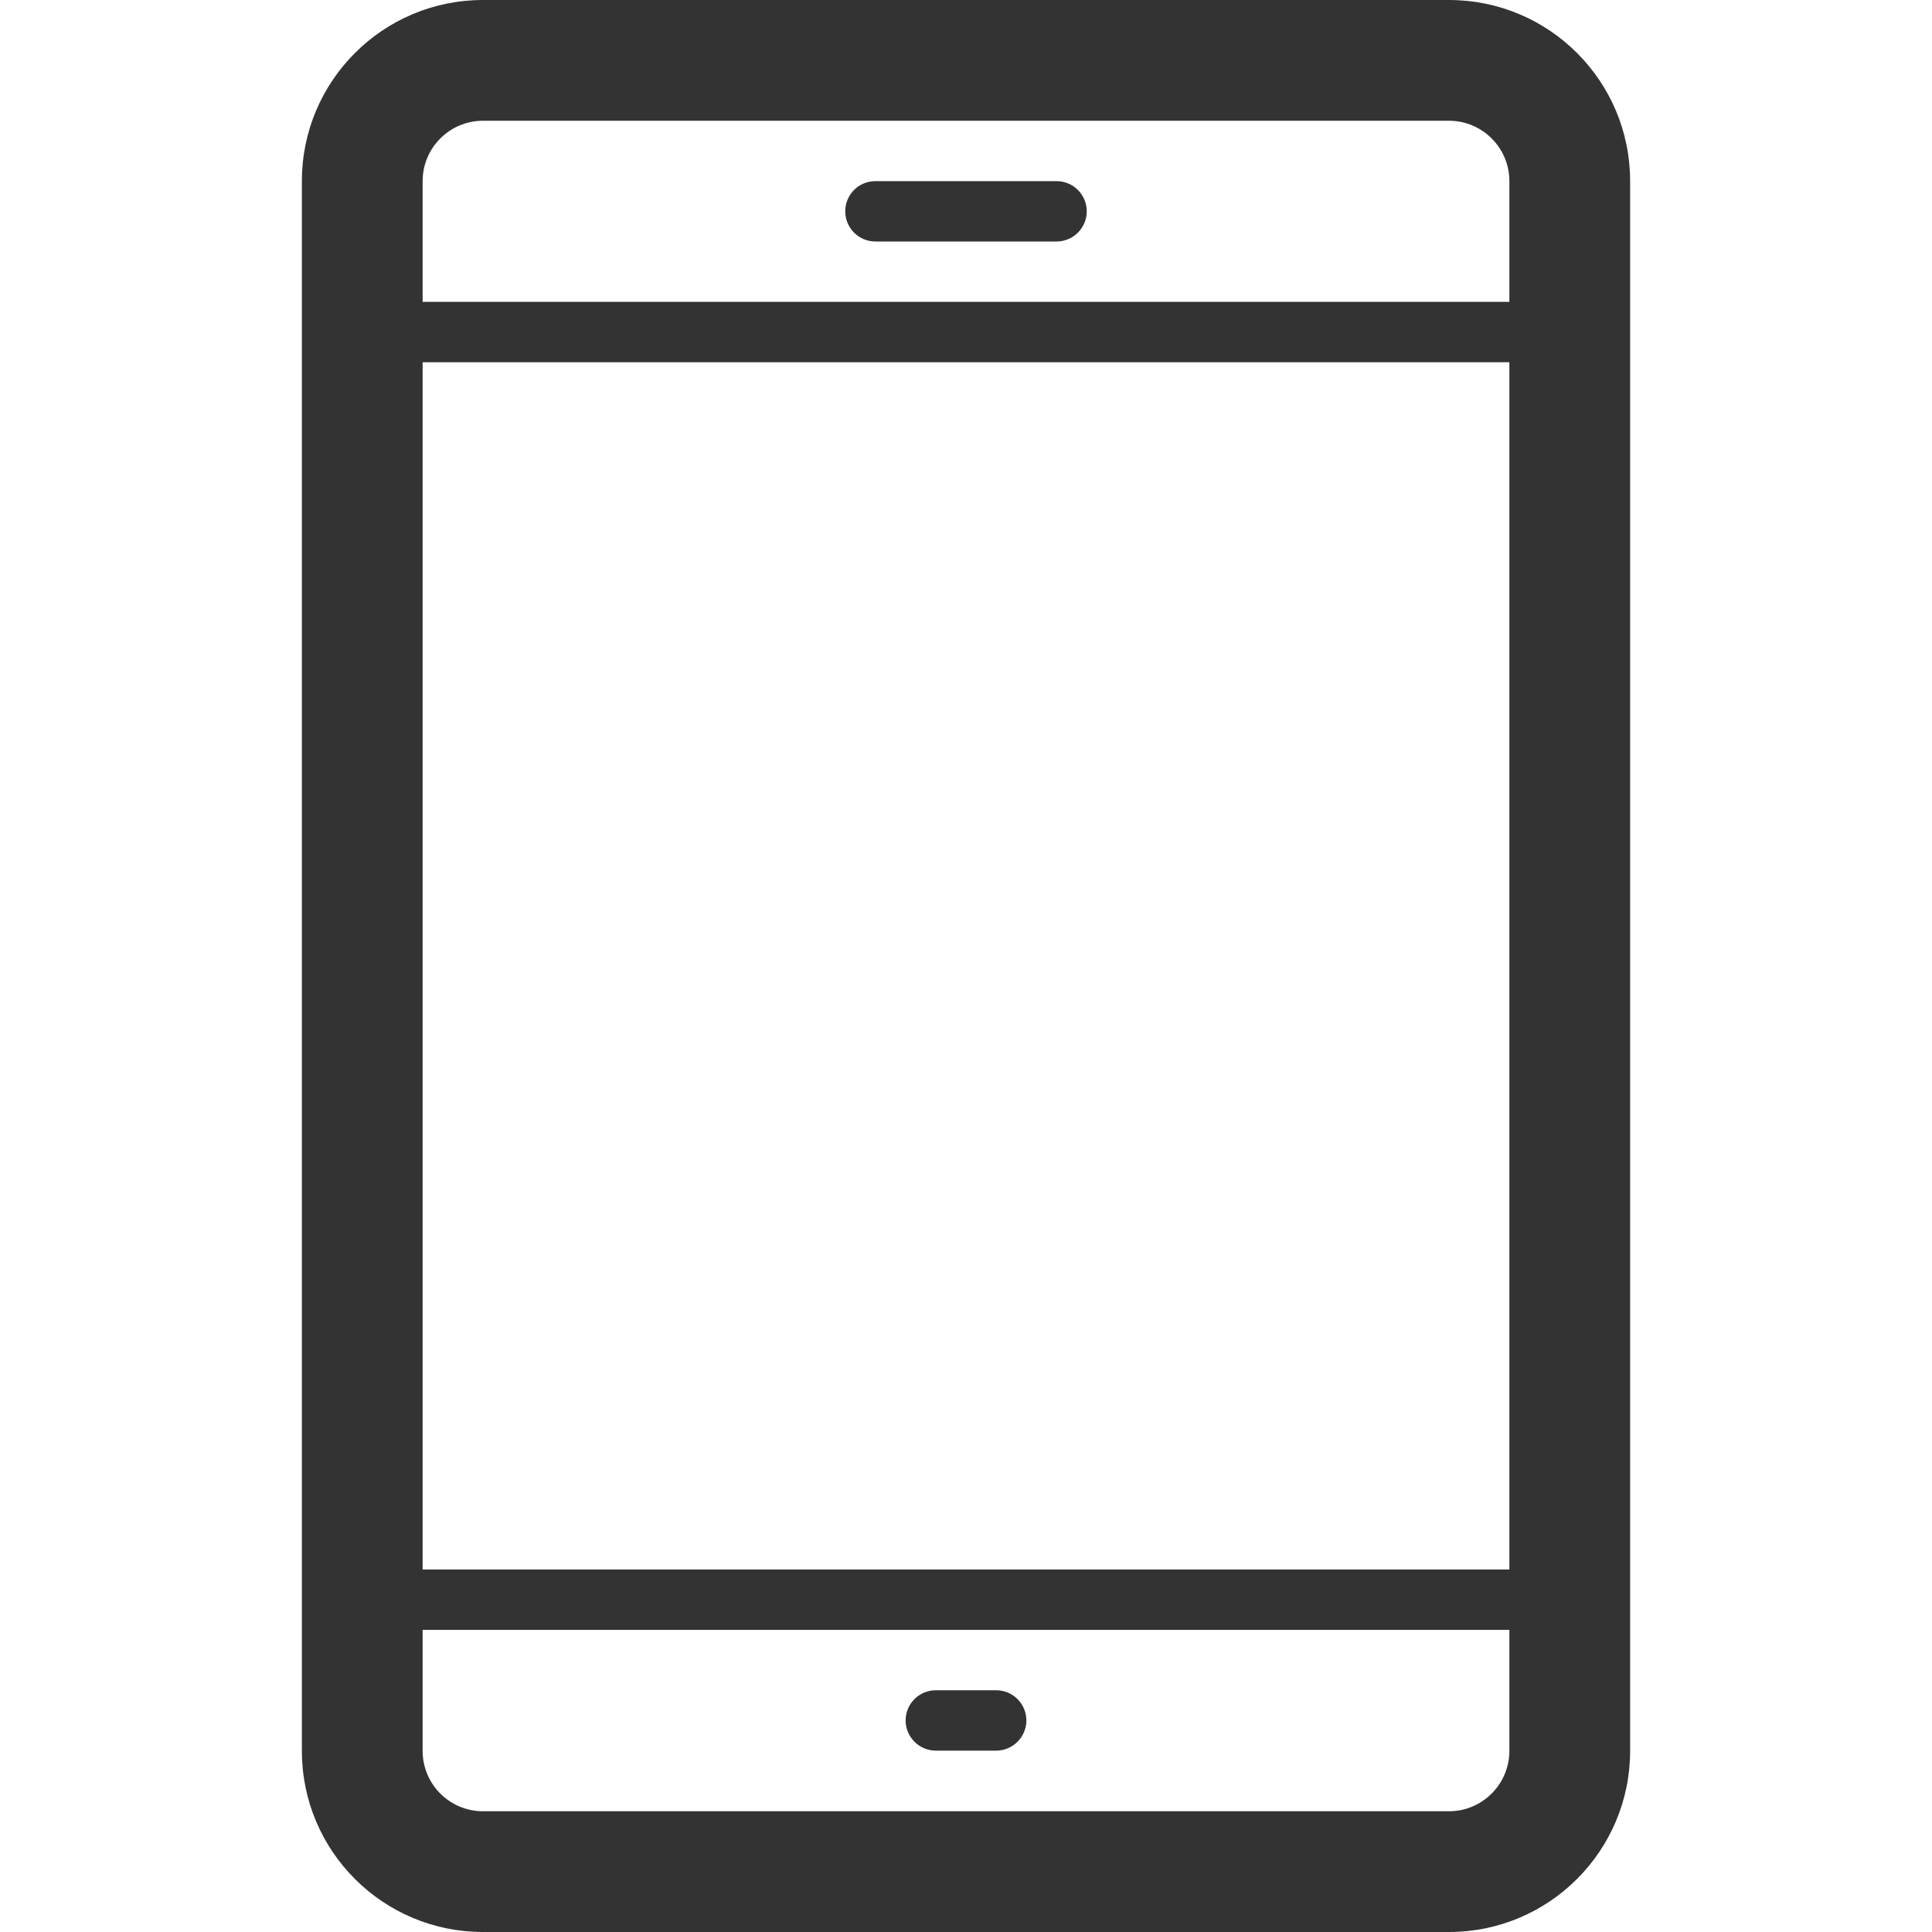
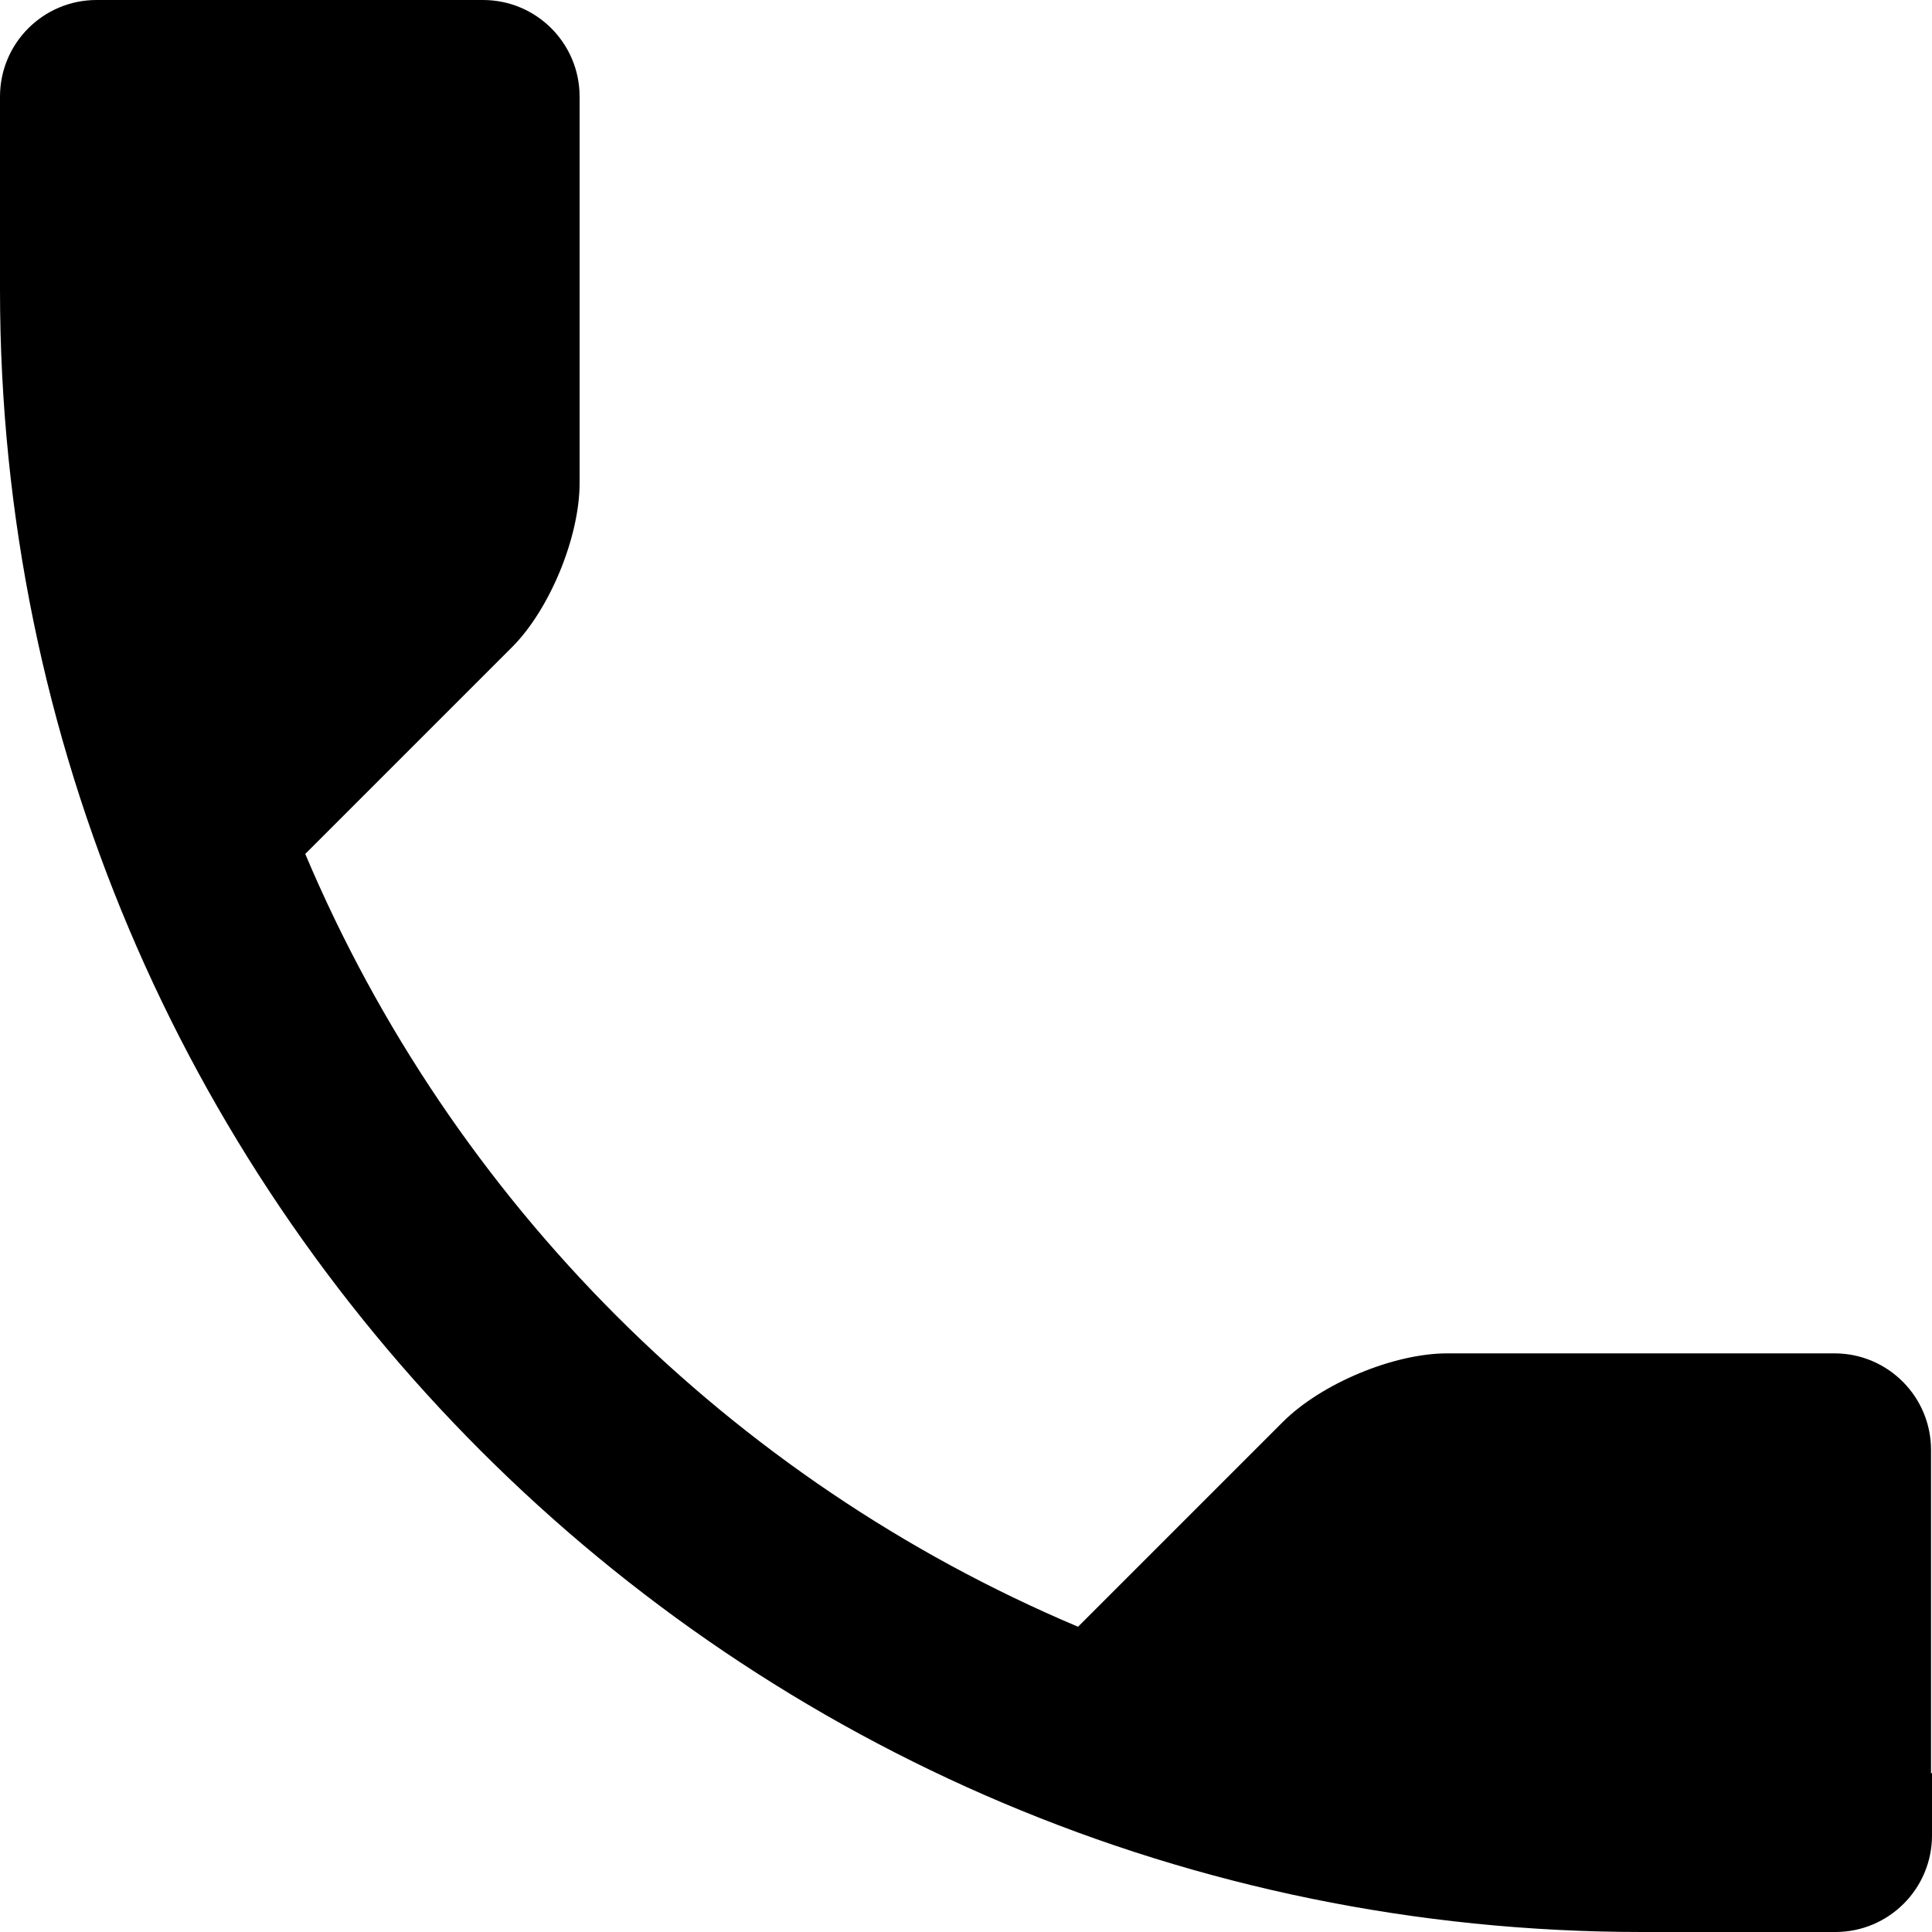
- <svg xmlns="http://www.w3.org/2000/svg" version="1.1" id="Layer_1" x="0px" y="0px" width="32px" height="32px" viewBox="0 0 32 32" enable-background="new 0 0 32 32" xml:space="preserve">
-   <g id="iphone">
-     <path fill="#333333" d="M24,0L8,0C6.342,0,5,1.343,5,3v26c0,1.658,1.343,3,3,3h16c1.656,0,3-1.344,3-3V3C27,1.342,25.656,0,24,0z    M25,29c0,0.551-0.449,1-1,1H8c-0.552,0-1-0.447-1-1v-2.004h18V29z M25,25.996H7V6L25,6V25.996z M25,5L7,5V3c0-0.552,0.448-1,1-1   L24,2c0.551,0,1,0.448,1,1V5z" />
-     <path fill="#333333" d="M18,3.5C18,3.776,17.775,4,17.5,4h-3C14.223,4,14,3.776,14,3.5l0,0C14,3.223,14.223,3,14.5,3h3   C17.775,3,18,3.223,18,3.5L18,3.5z" />
-     <path fill="#333333" d="M17,28.496c0,0.275-0.225,0.5-0.5,0.5h-1c-0.276,0-0.5-0.225-0.5-0.5l0,0c0-0.277,0.224-0.5,0.5-0.5h1   C16.775,27.996,17,28.219,17,28.496L17,28.496z" />
-   </g>
+ <svg xmlns="http://www.w3.org/2000/svg" viewBox="0 0 20 20">
+   <path d="M20 18.35V19a1 1 0 0 1-1 1h-2A17 17 0 0 1 0 3V1a1 1 0 0 1 1-1h4a1 1 0 0 1 1 1v4c0 .56-.31 1.31-.7 1.7L3.16 8.84c1.52 3.6 4.4 6.48 8 8l2.12-2.12c.4-.4 1.15-.71 1.7-.71H19a1 1 0 0 1 .99 1v3.35z" />
</svg>
